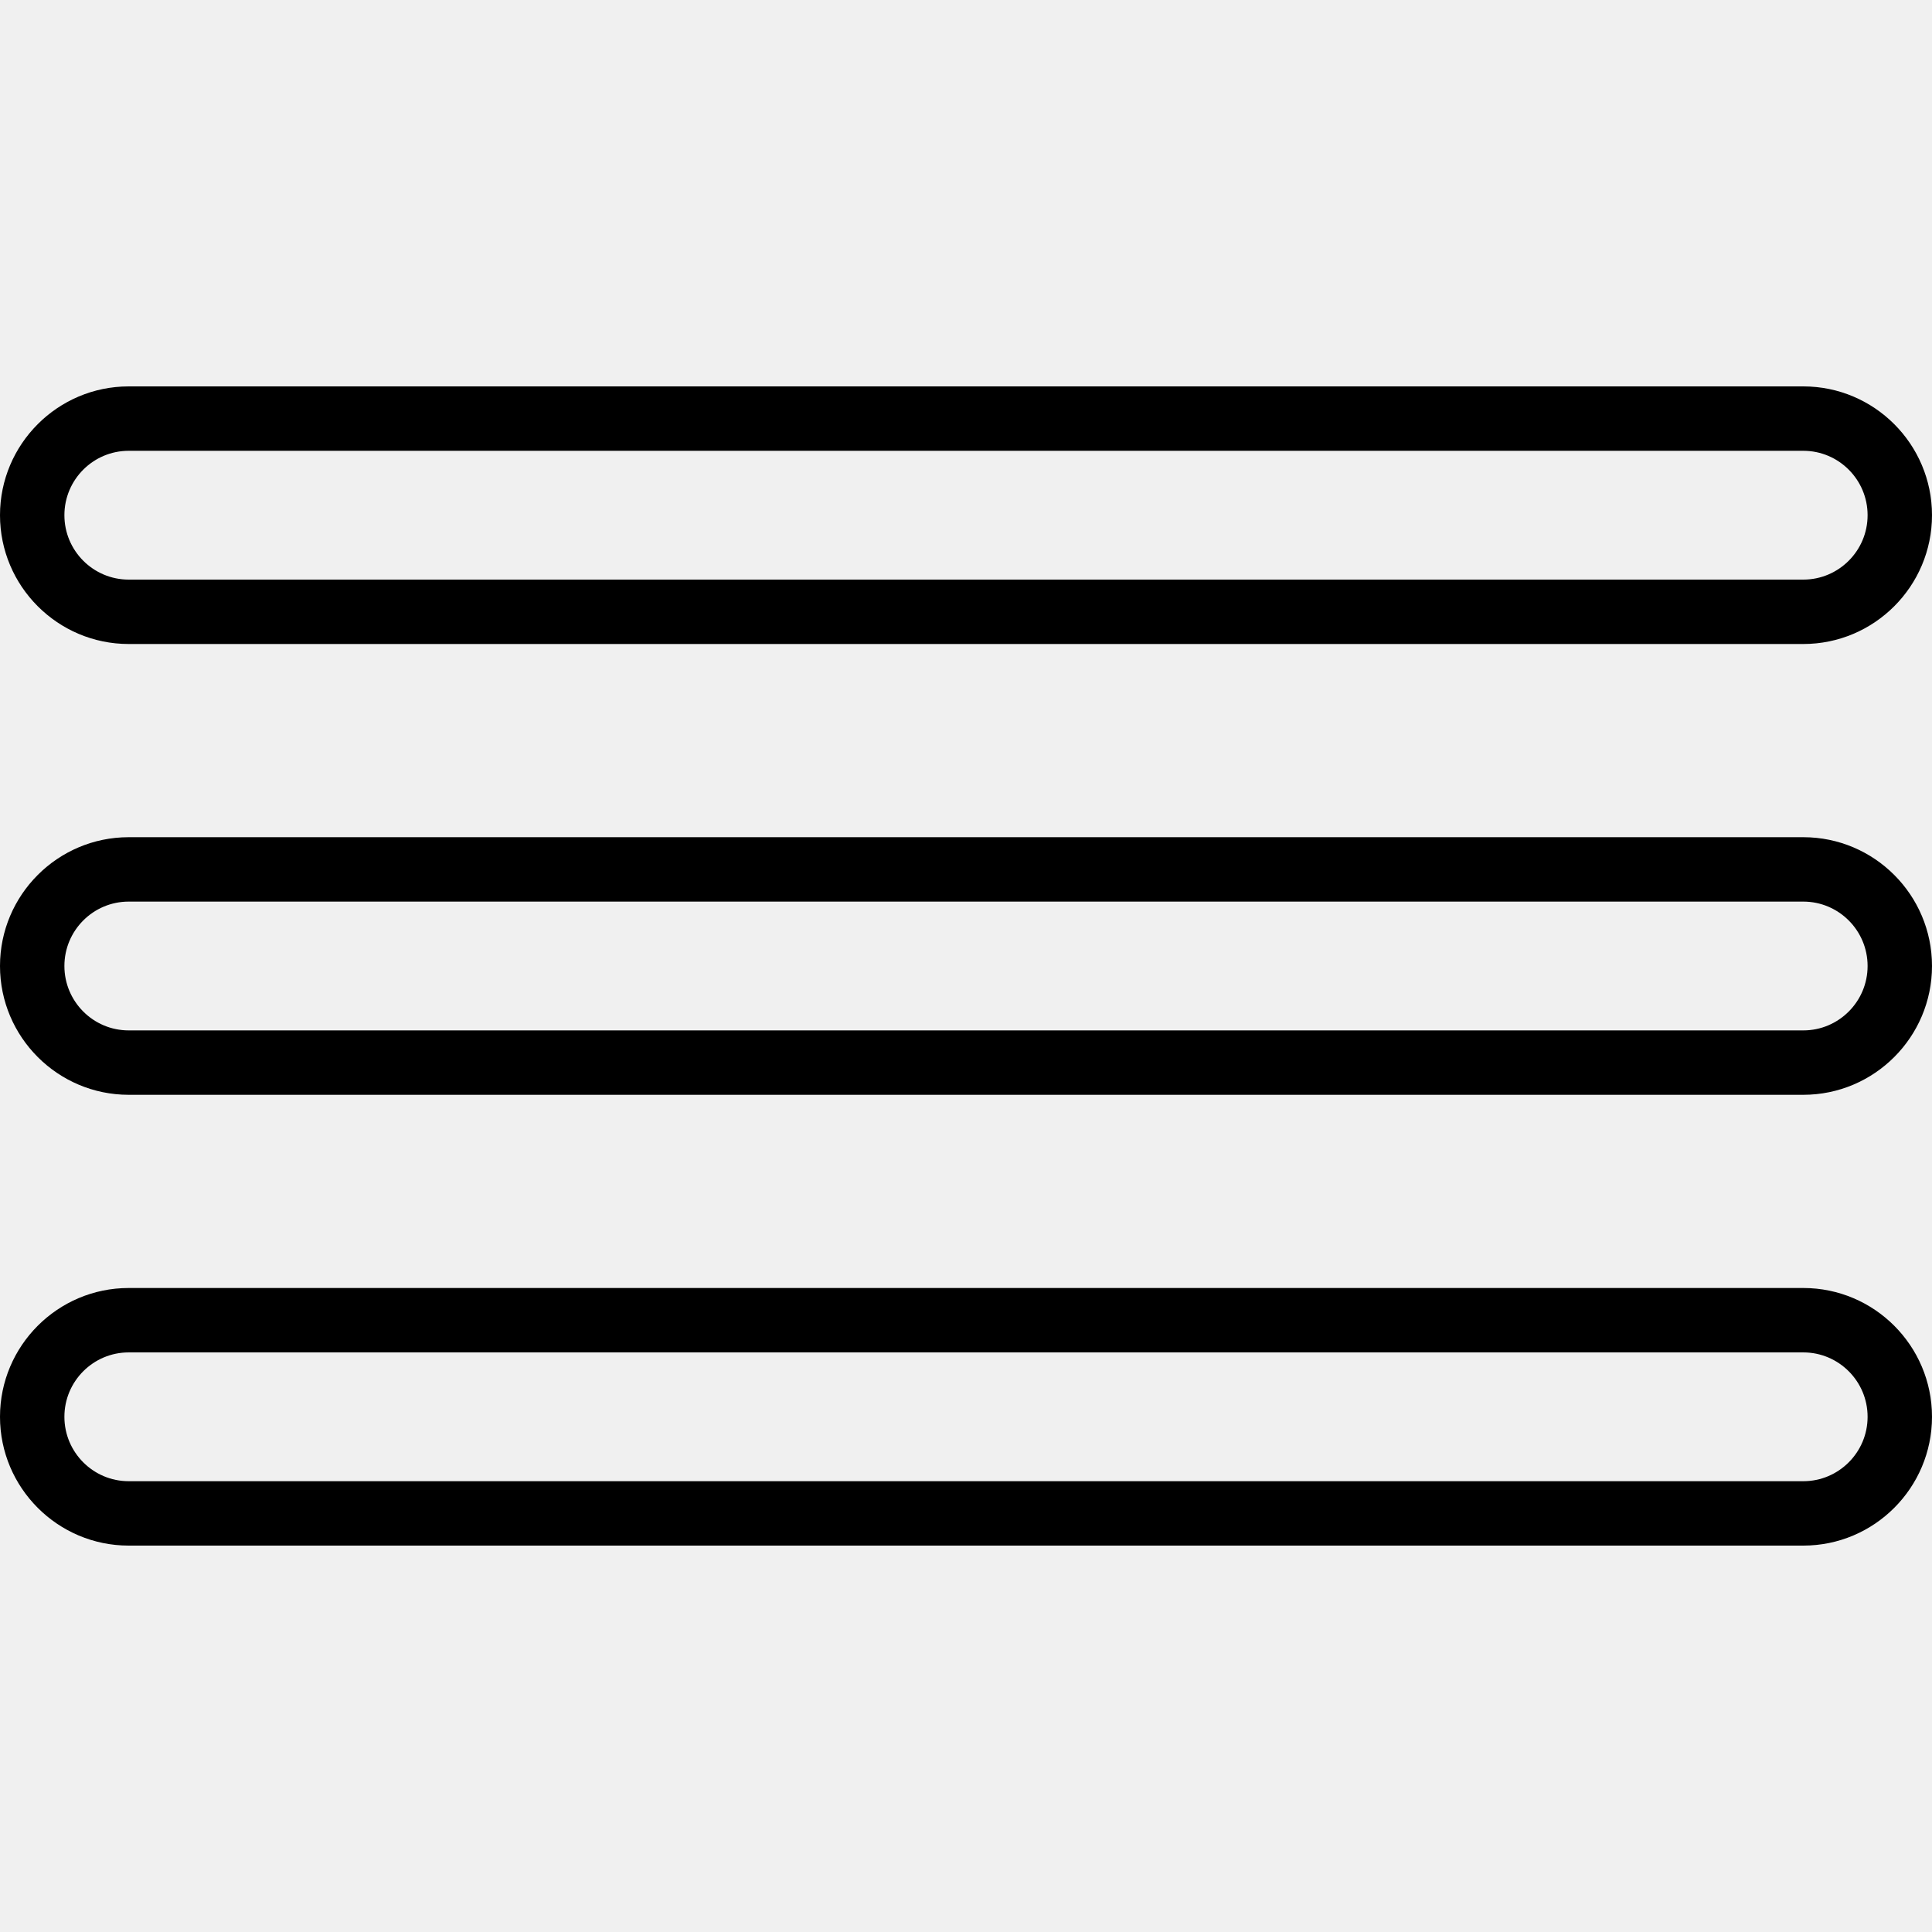
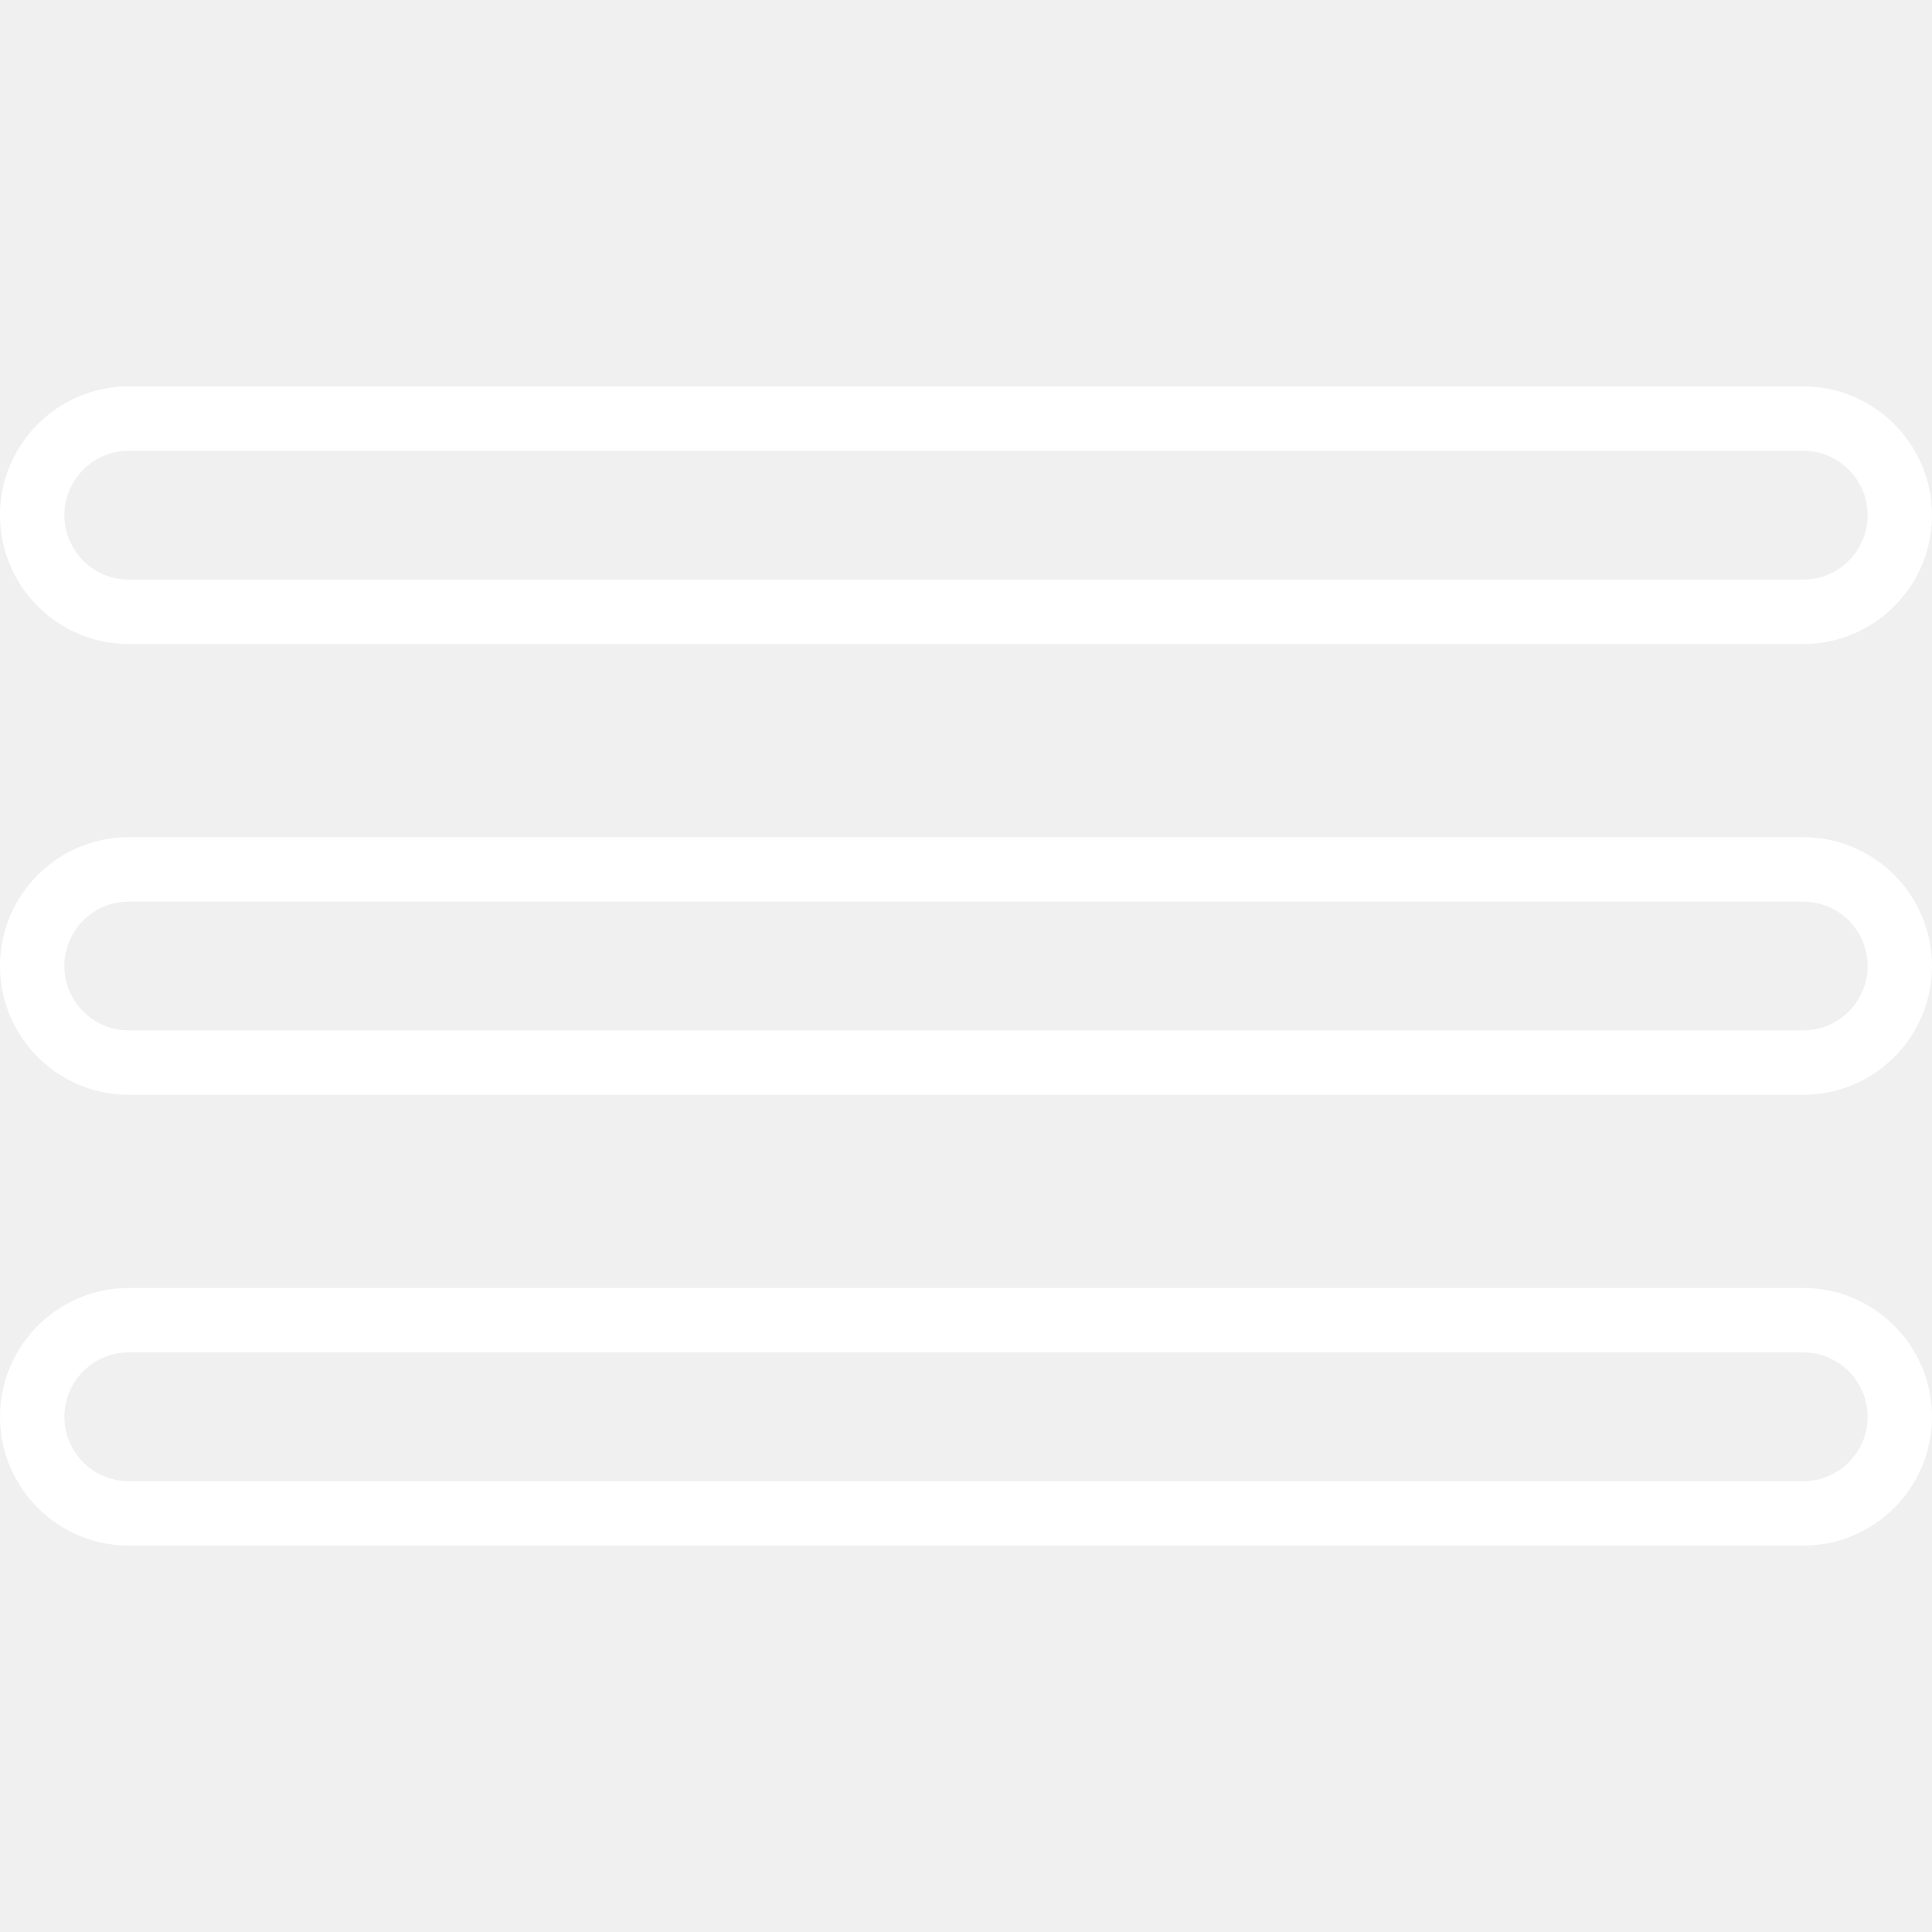
- <svg xmlns="http://www.w3.org/2000/svg" version="1.1" id="Capa_1" x="0px" y="0px" viewBox="0 0 409.6 409.6" style="enable-background:new 0 0 409.6 409.6;" xml:space="preserve">
+ <svg xmlns="http://www.w3.org/2000/svg" version="1.1" id="Capa_1" x="0px" y="0px" viewBox="0 0 409.6 409.6" style="enable-background:new 0 0 409.6 409.6; fill: white;" xml:space="preserve">
  <g>
    <g>
      <path d="M382.321,81.92H27.279C12.24,81.92,0,94.17,0,109.227s12.24,27.307,27.279,27.307h355.041    c15.039,0,27.279-12.25,27.279-27.307S397.36,81.92,382.321,81.92z M382.321,122.88H27.279c-7.513,0-13.626-6.124-13.626-13.653    c0-7.53,6.113-13.653,13.626-13.653h355.041c7.513,0,13.626,6.124,13.626,13.653C395.947,116.756,389.833,122.88,382.321,122.88z" />
    </g>
  </g>
  <g>
    <g>
      <path d="M382.321,177.493H27.279C12.24,177.493,0,189.744,0,204.8s12.24,27.307,27.279,27.307h355.041    c15.039,0,27.279-12.25,27.279-27.307S397.36,177.493,382.321,177.493z M382.321,218.453H27.279    c-7.513,0-13.626-6.123-13.626-13.653c0-7.53,6.113-13.653,13.626-13.653h355.041c7.513,0,13.626,6.124,13.626,13.653    C395.947,212.33,389.833,218.453,382.321,218.453z" />
    </g>
  </g>
  <g>
    <g>
      <path d="M382.321,273.067H27.279C12.24,273.067,0,285.317,0,300.373c0,15.056,12.24,27.307,27.279,27.307h355.041    c15.039,0,27.279-12.25,27.279-27.307C409.6,285.317,397.36,273.067,382.321,273.067z M382.321,314.027H27.279    c-7.513,0-13.626-6.124-13.626-13.653c0-7.53,6.113-13.653,13.626-13.653h355.041c7.513,0,13.626,6.124,13.626,13.653    C395.947,307.903,389.833,314.027,382.321,314.027z" />
    </g>
  </g>
  <g>
</g>
  <g>
</g>
  <g>
</g>
  <g>
</g>
  <g>
</g>
  <g>
</g>
  <g>
</g>
  <g>
</g>
  <g>
</g>
  <g>
</g>
  <g>
</g>
  <g>
</g>
  <g>
</g>
  <g>
</g>
  <g>
</g>
</svg>
